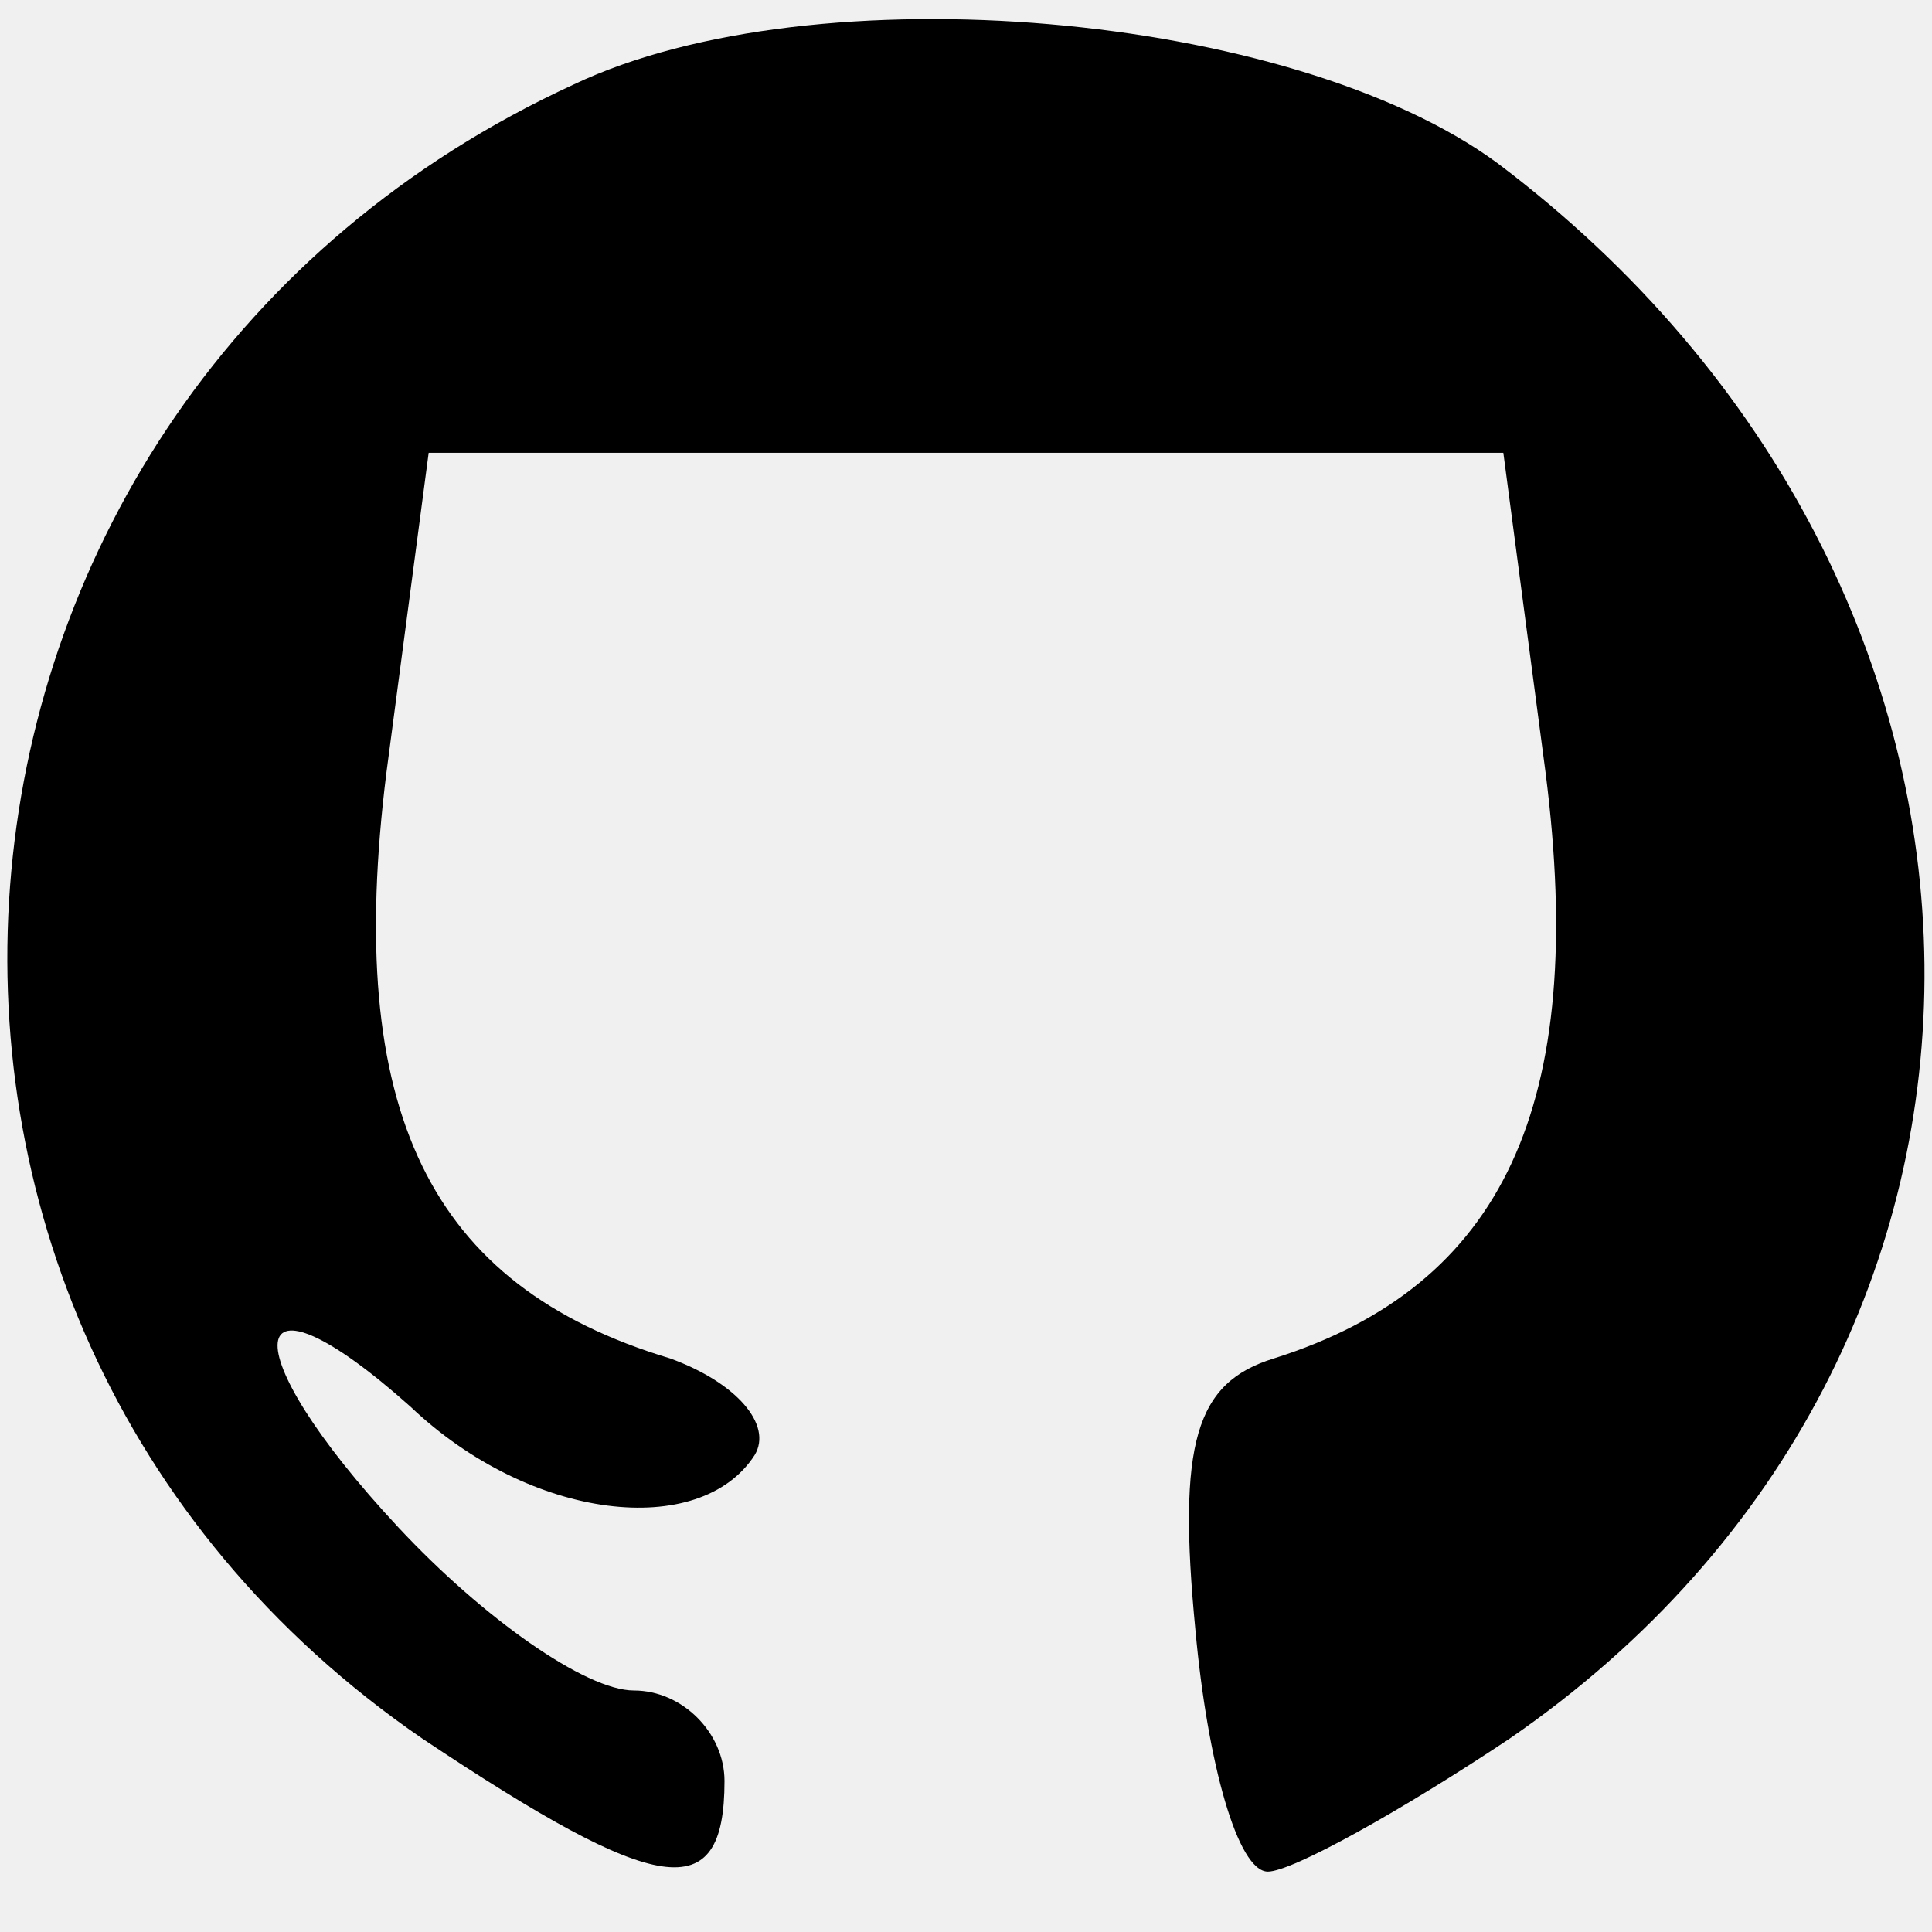
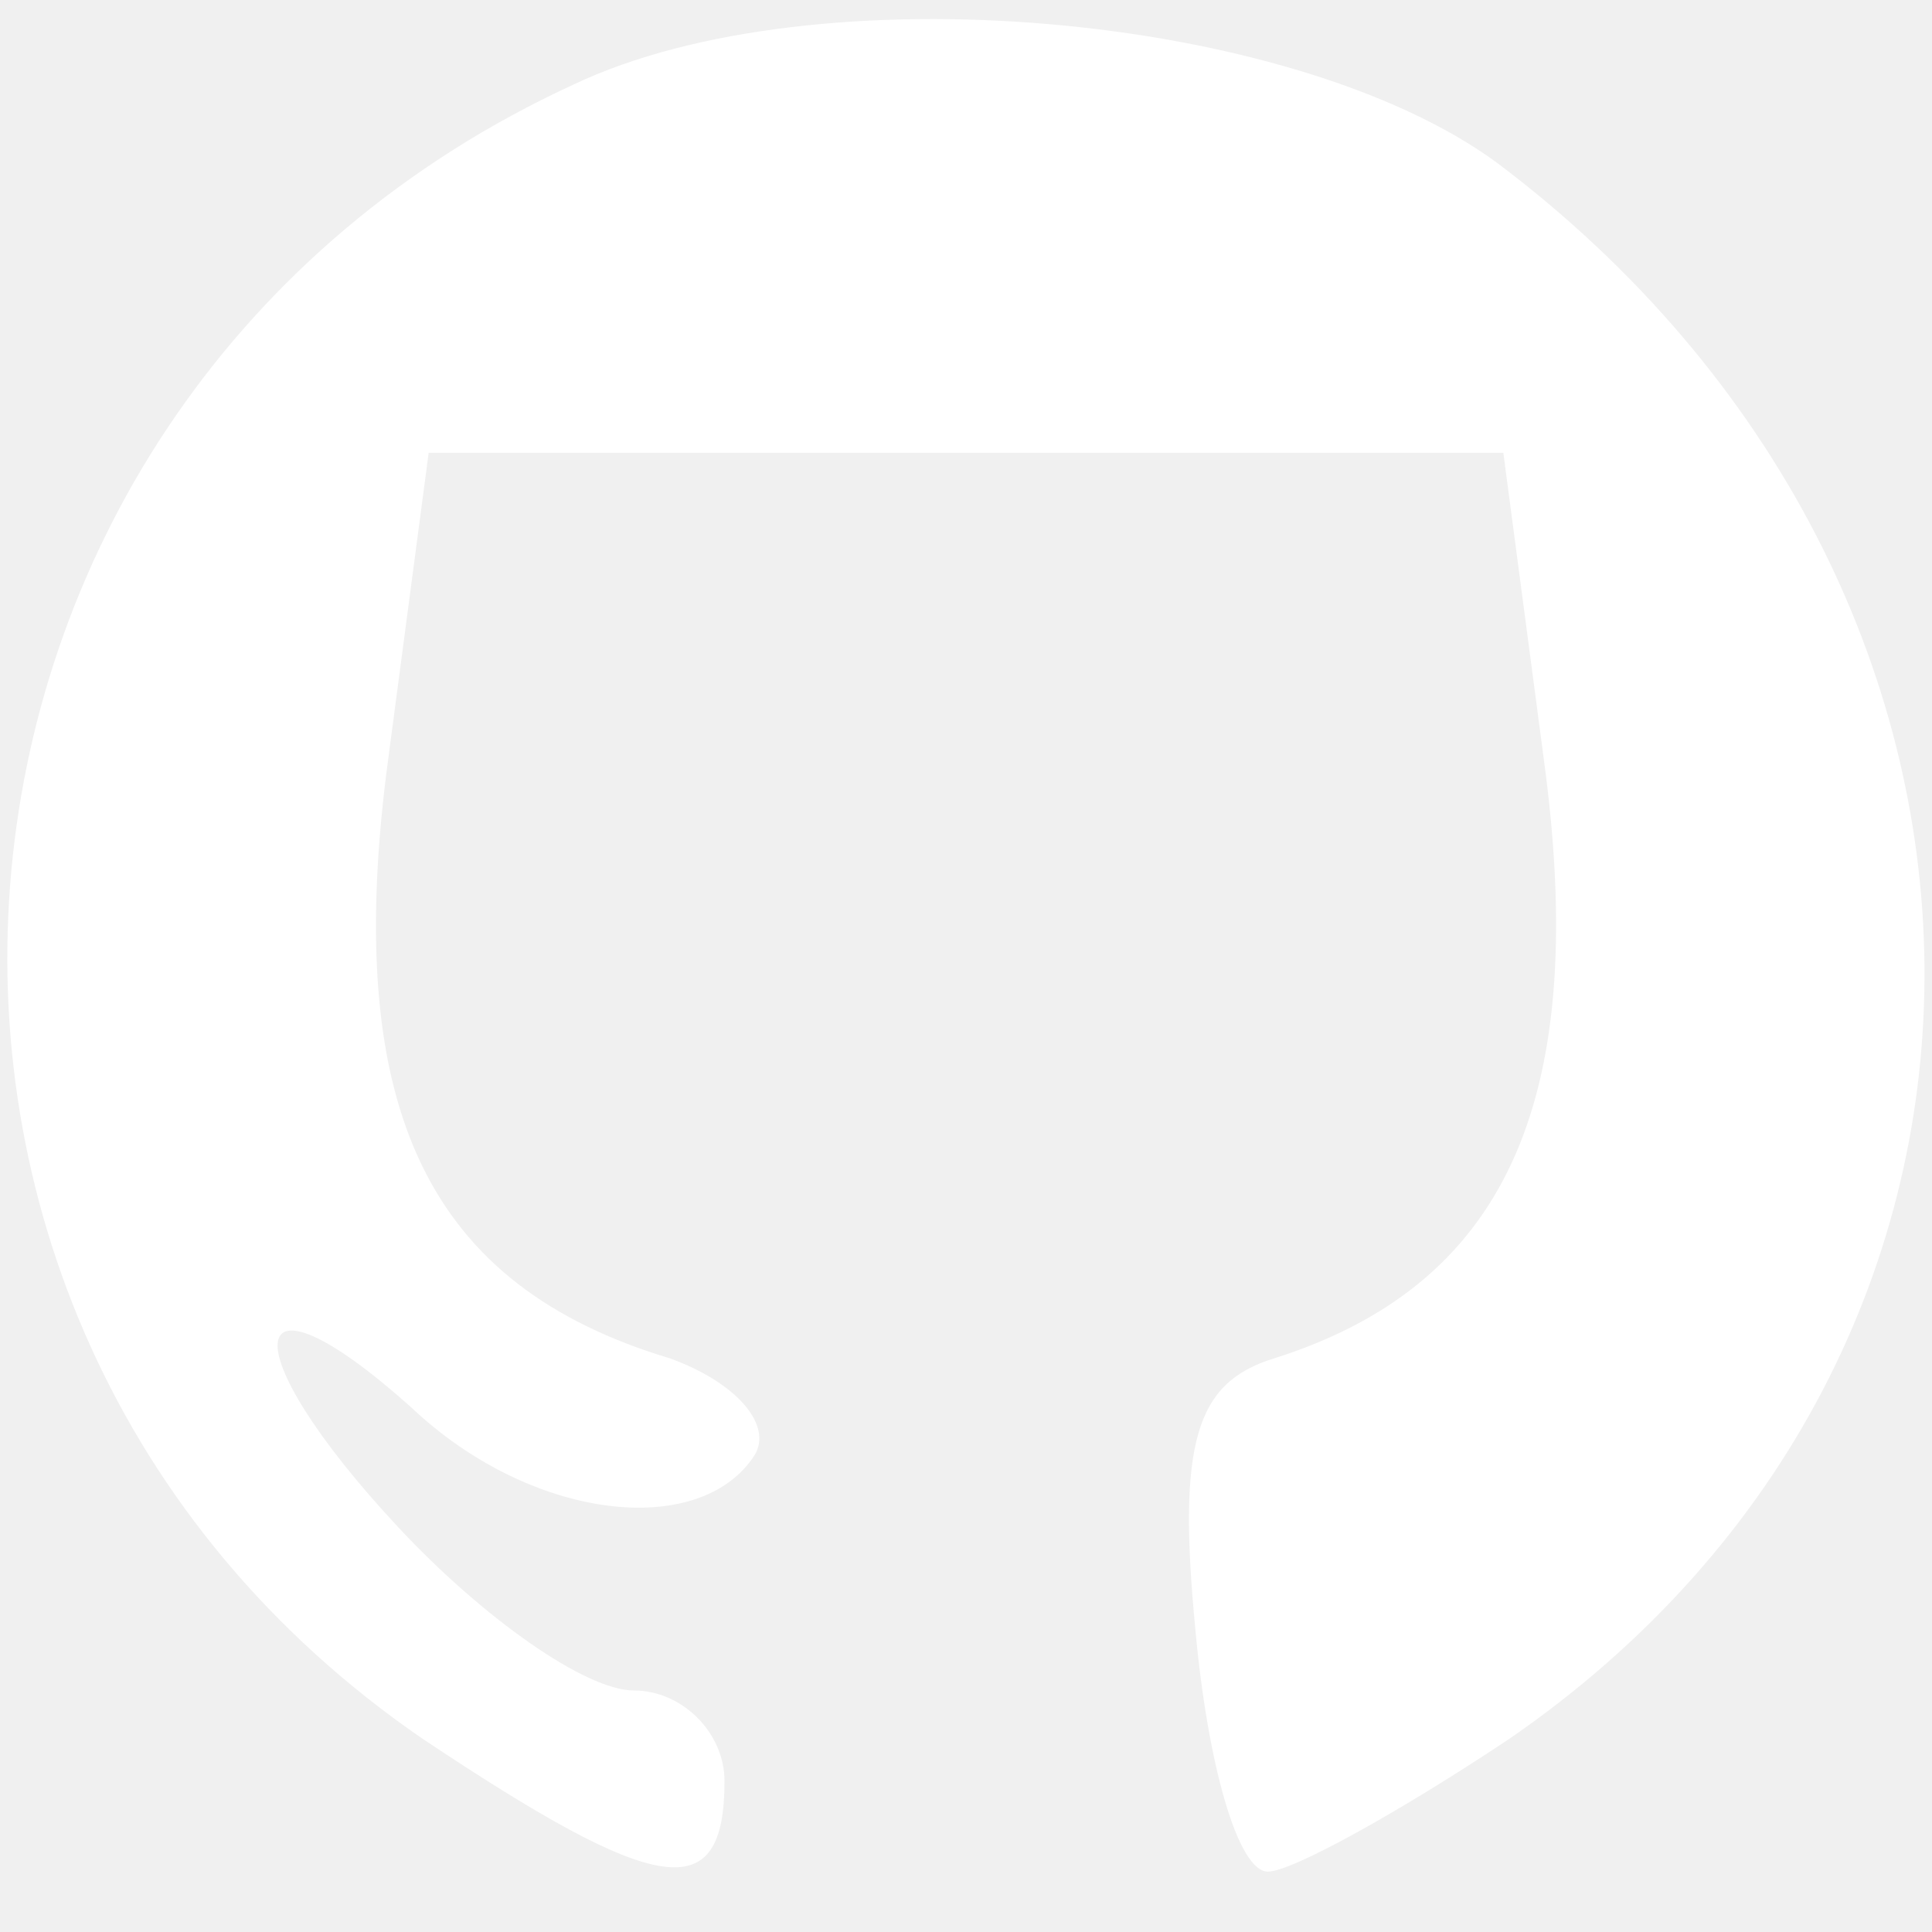
<svg xmlns="http://www.w3.org/2000/svg" version="1.0" width="32pt" height="32pt" viewBox="0 0 32 32" preserveAspectRatio="xMidYMid meet">
-   <g transform="translate(0,32) scale(0.1,-0.1)" fill="#000000" stroke="none">
+   <g transform="translate(0,32) scale(0.1,-0.1)" fill="#FFF" stroke="none">
    <path d="M95 306 c-113 -52 -127 -204 -25 -274 39 -26 50 -28 50 -7 0 8 -7 15 -15 15 -8 0 -25 12 -39 27 -28 30 -26 45 2 20 20 -19 48 -22 57 -8 3 5 -3 12 -14 16 -40 12 -54 41 -47 97 l7 53 89 0 89 0 7 -53 c7 -55 -7 -85 -45 -97 -13 -4 -16 -14 -13 -45 2 -22 7 -40 12 -40 4 0 22 10 40 22 93 64 91 191 -2 261 -34 25 -113 32 -153 13z" />
  </g>
</svg>
